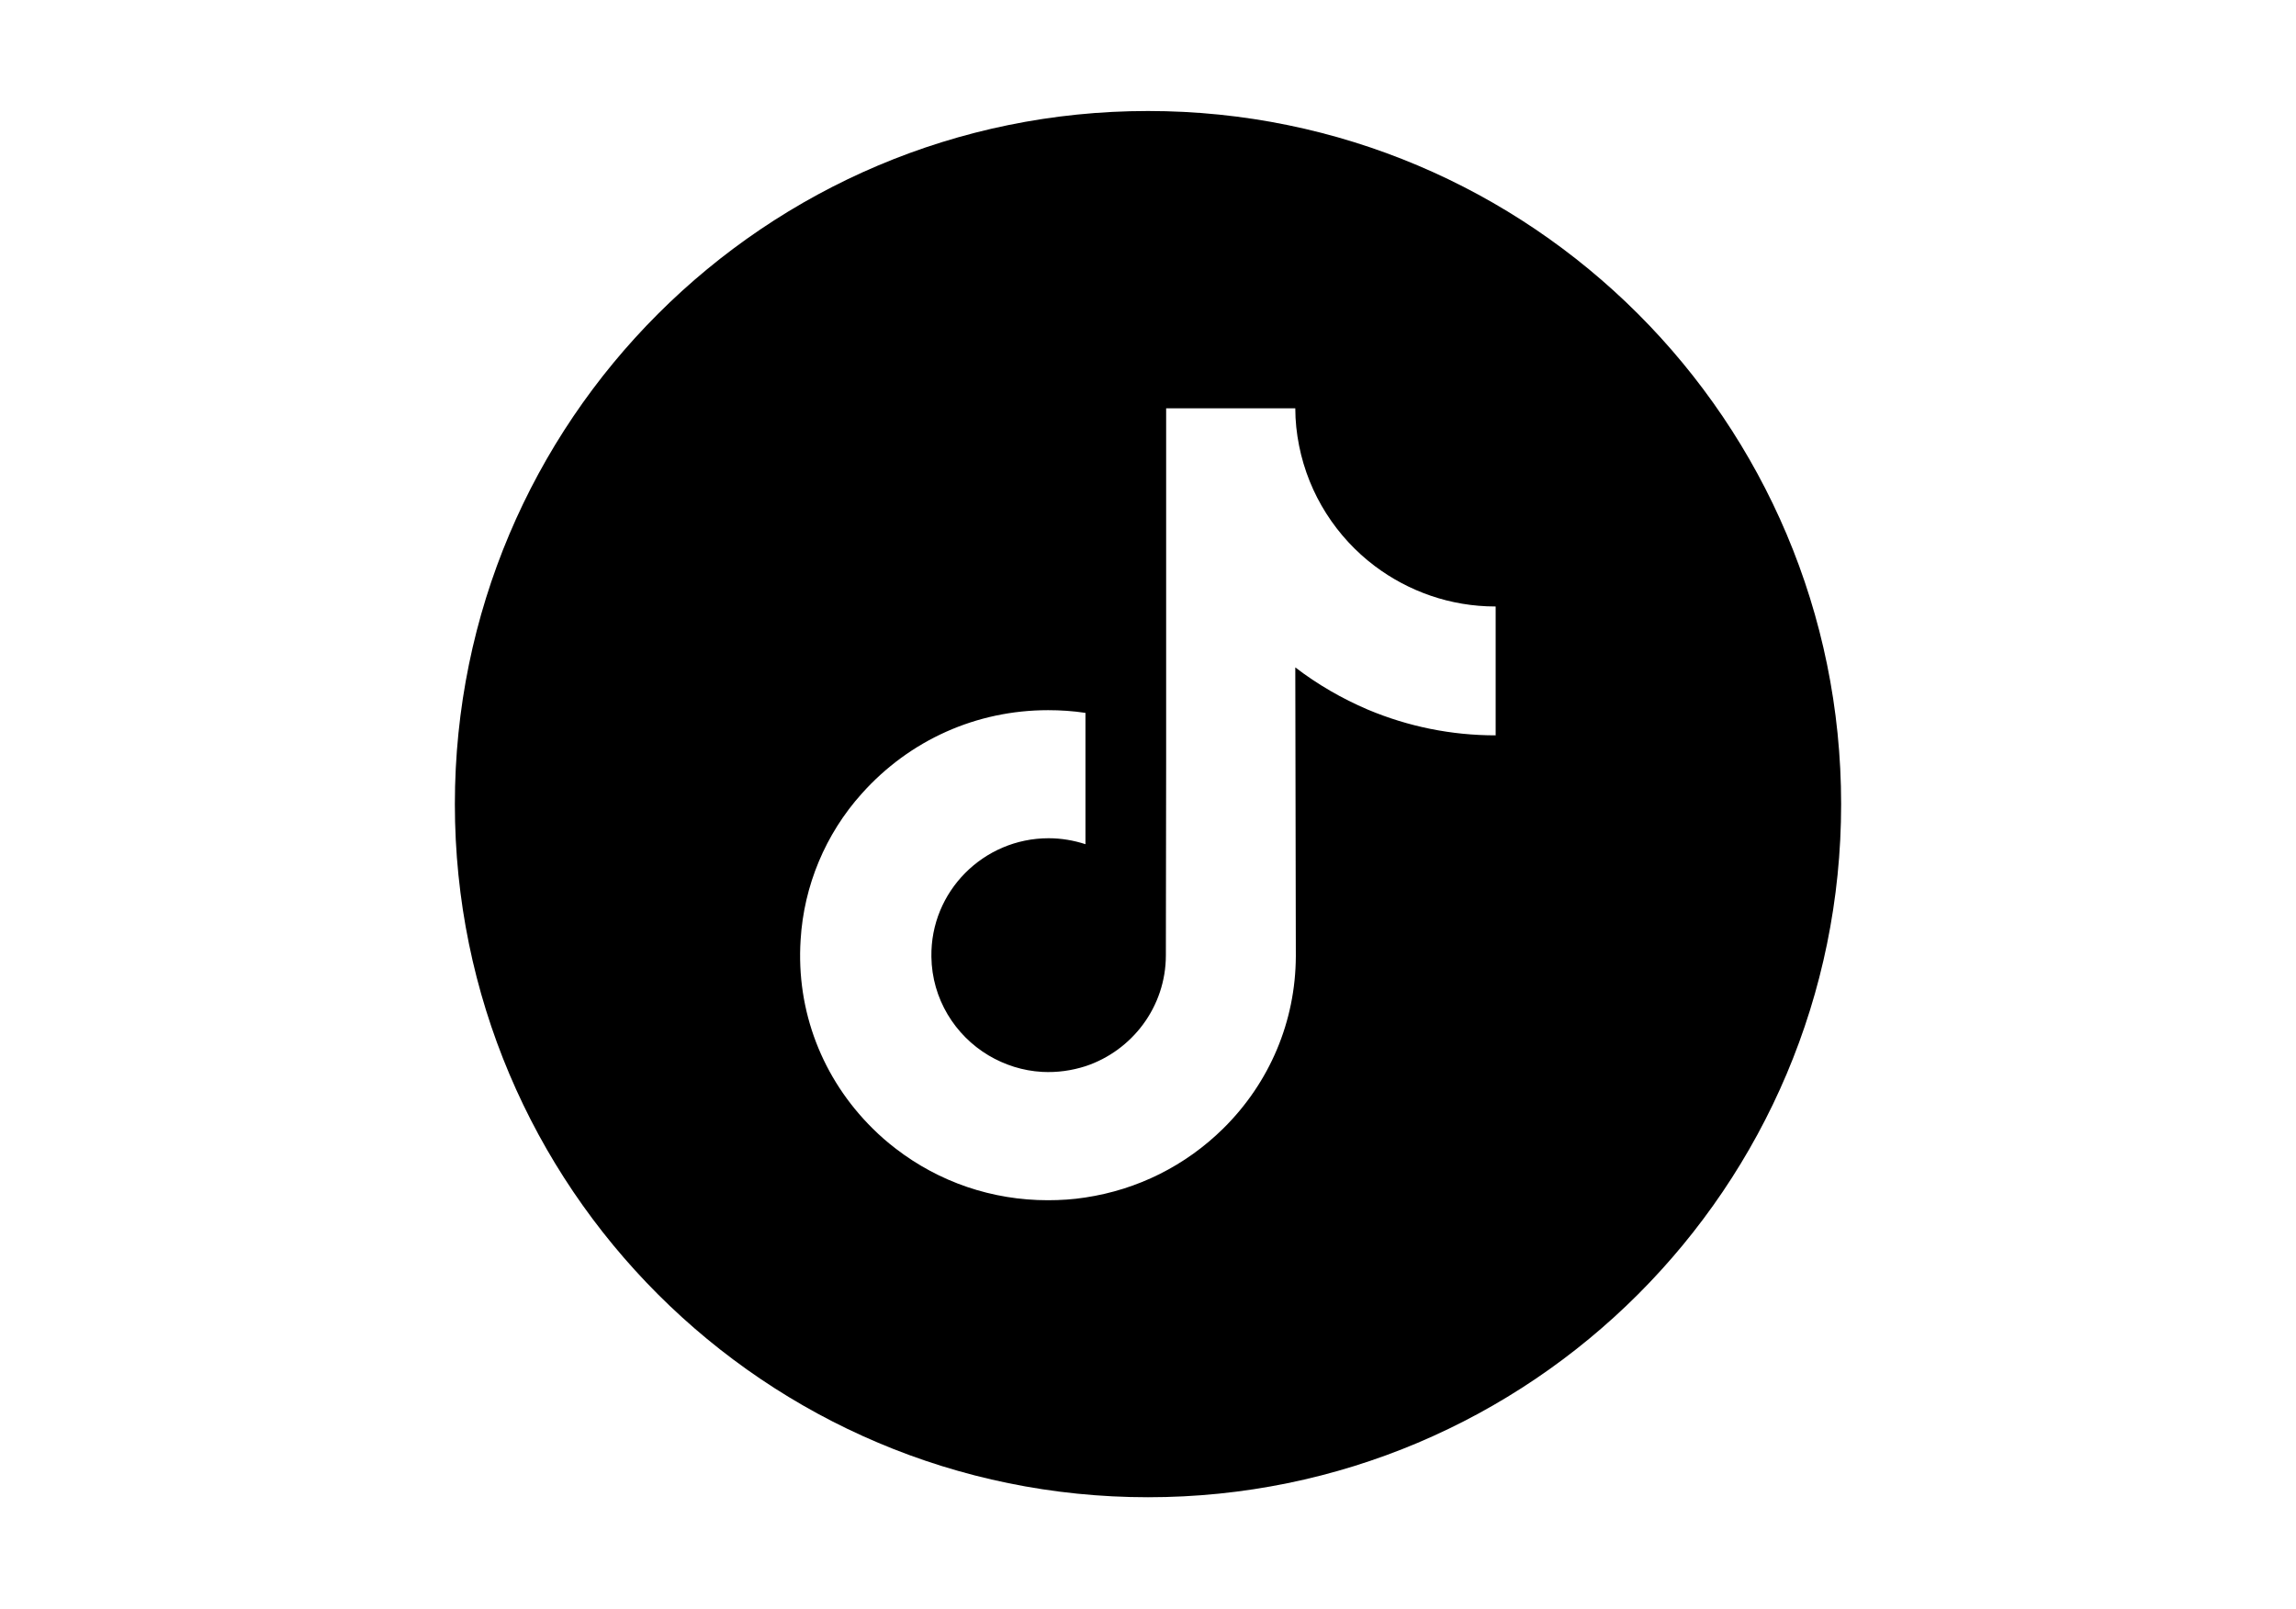
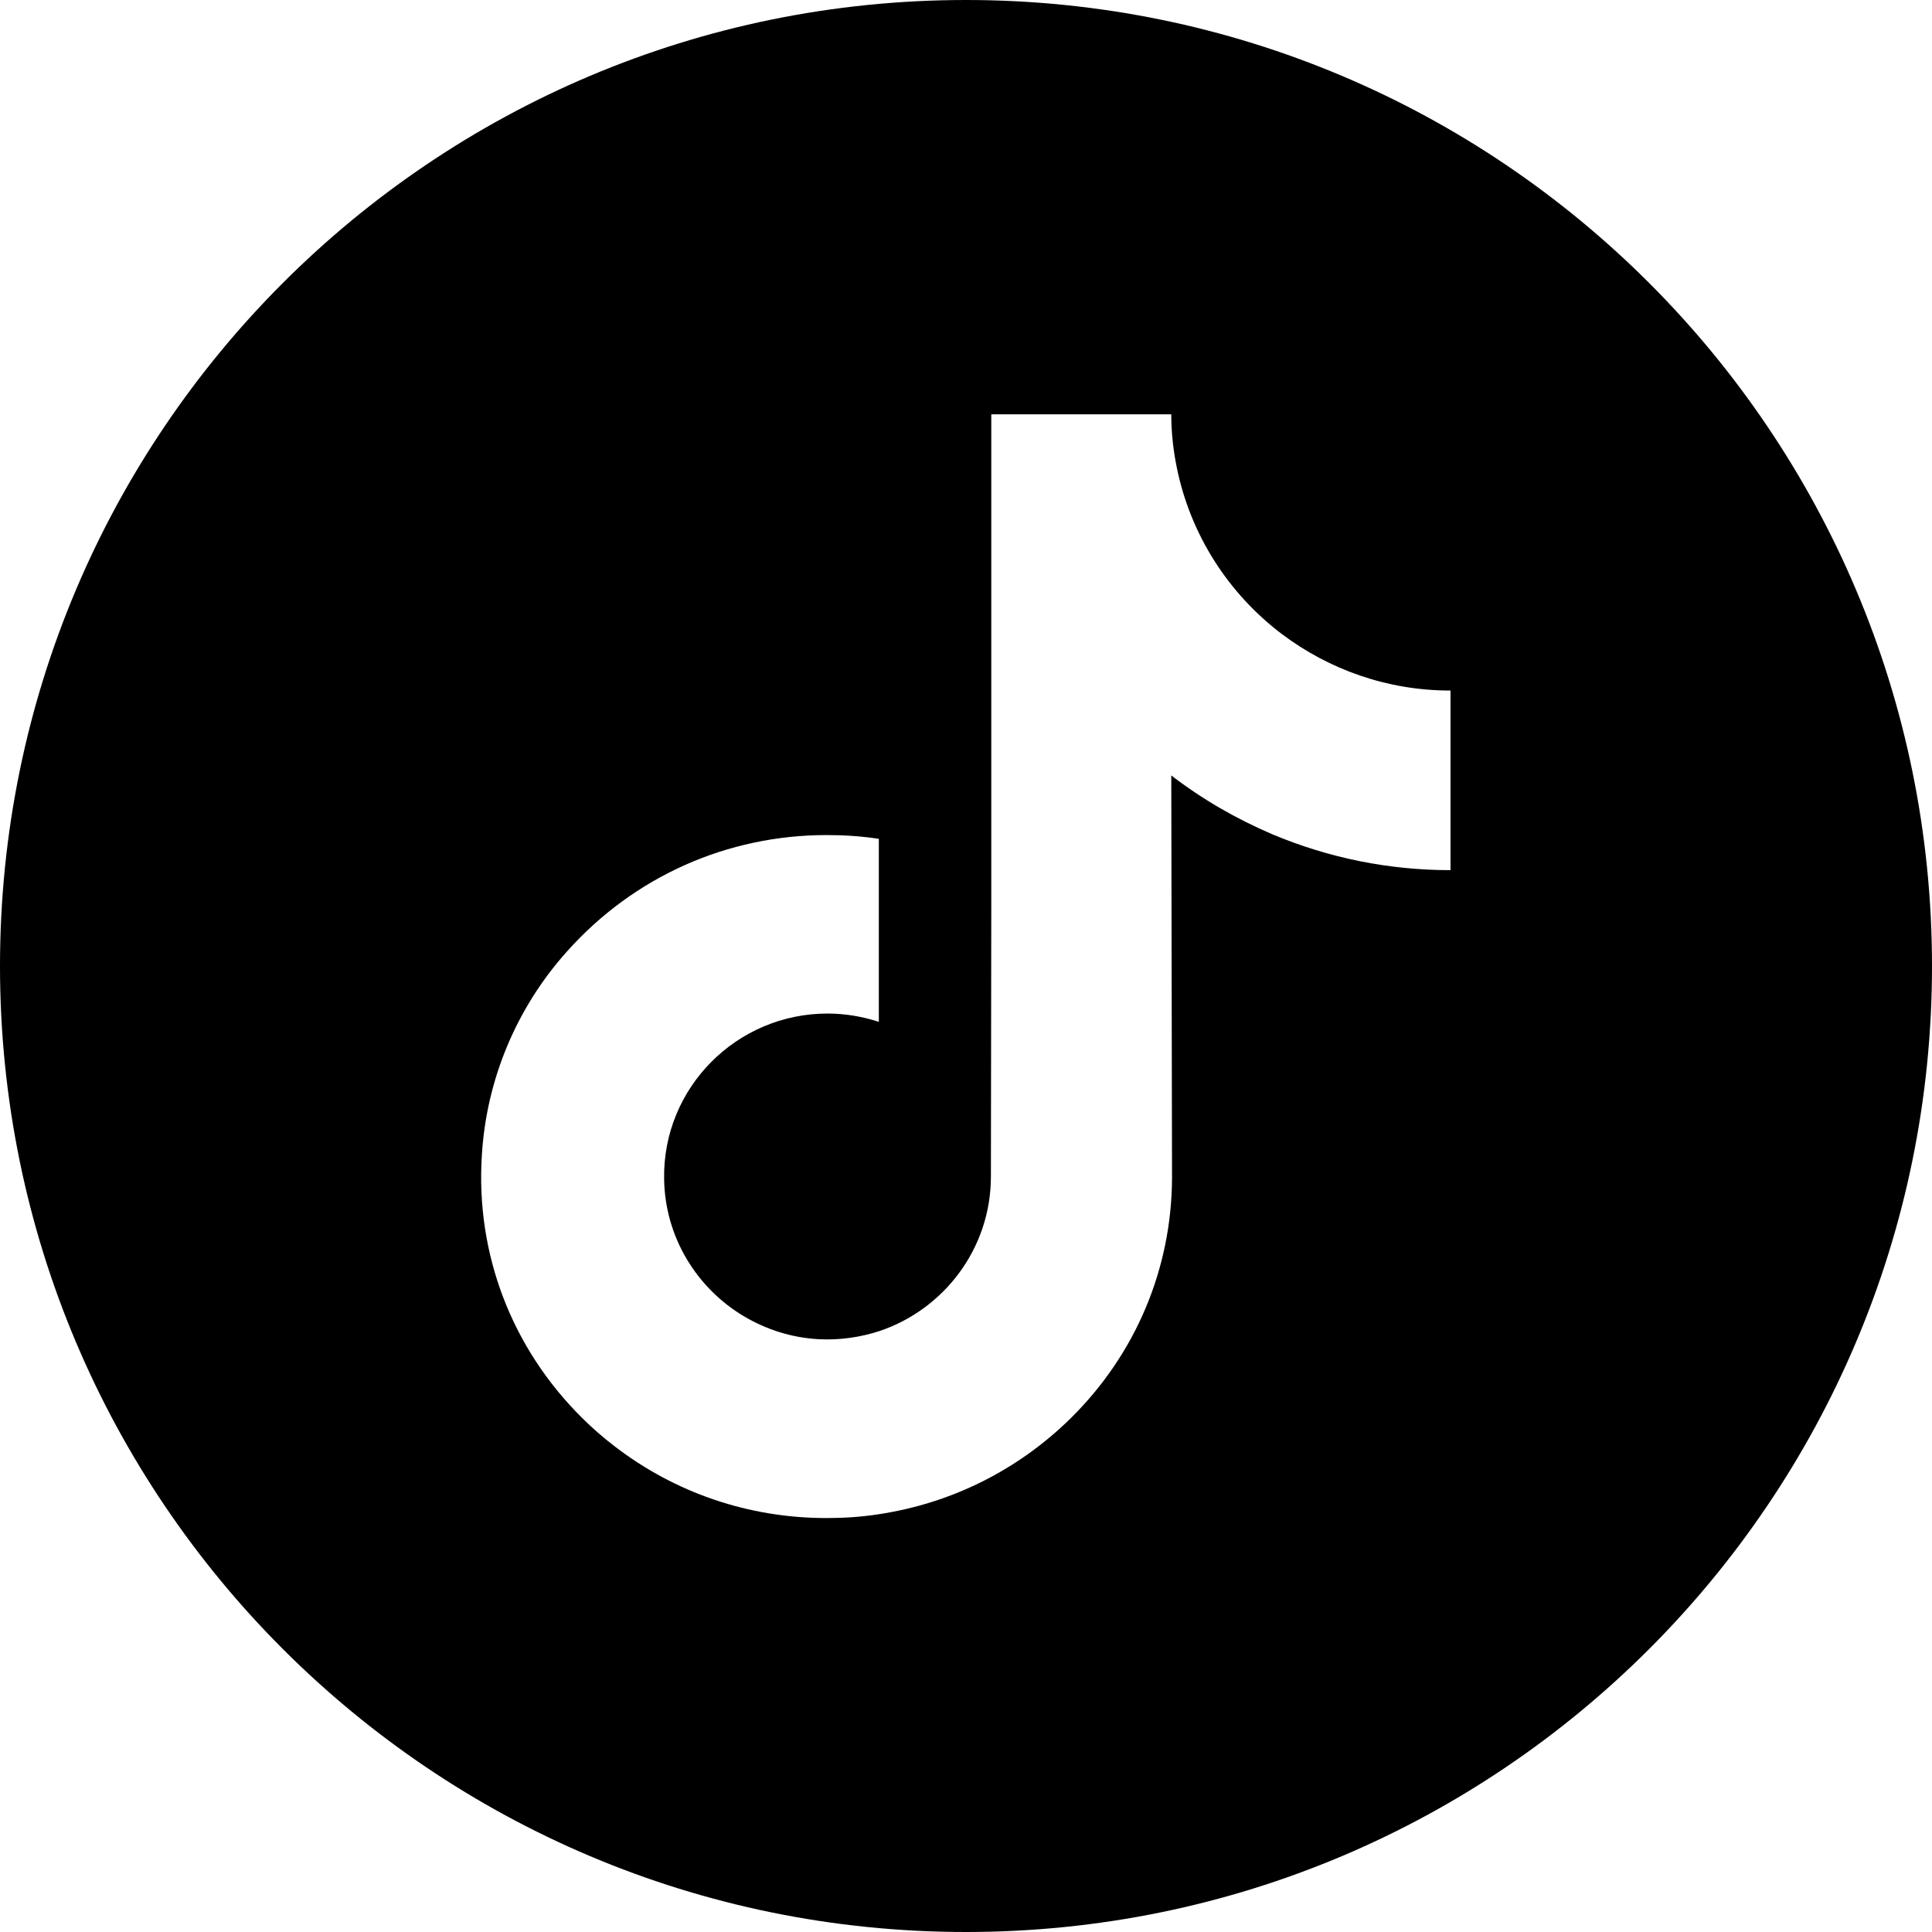
- <svg xmlns="http://www.w3.org/2000/svg" version="1.0" id="Capa_1" x="0px" y="0px" viewBox="0 0 848 594" style="enable-background:new 0 0 848 594;" xml:space="preserve">
-   <path d="M424,41c-141.4,0-256,114.6-256,256s114.6,256,256,256s256-114.6,256-256S565.4,41,424,41z M552.4,236.9v34.7  c-16.3,0-32.2-3.2-47.2-9.5c-9.6-4.1-18.6-9.3-26.8-15.6l0.2,106.7c-0.1,24-9.6,46.6-26.8,63.6c-14,13.8-31.7,22.6-51,25.5  c-4.5,0.7-9.1,1-13.8,1c-20.6,0-40.1-6.7-56.1-19c-3-2.3-5.9-4.8-8.6-7.5c-18.6-18.4-28.3-43.4-26.6-69.7c1.2-20,9.2-39.1,22.6-54  c17.7-19.8,42.4-30.8,68.8-30.8c4.6,0,9.2,0.3,13.8,1v12.8v35.7c-4.3-1.4-8.9-2.2-13.6-2.2c-24.1,0-43.7,19.7-43.3,43.8  c0.2,15.5,8.7,29,21.1,36.4c5.9,3.5,12.6,5.7,19.8,6.1c5.6,0.3,11-0.5,16-2.1c17.2-5.7,29.7-21.9,29.7-41l0.1-71.4V150.8h47.7  c0,4.7,0.5,9.3,1.4,13.8c3.6,18.1,13.8,33.8,28,44.5c12.4,9.3,27.8,14.9,44.5,14.9c0,0,0.1,0,0.1,0L552.4,236.9L552.4,236.9z" />
+ <svg xmlns="http://www.w3.org/2000/svg" version="1.0" id="Capa_1" x="0px" y="0px" viewBox="0 0 512 512" xml:space="preserve" width="512" height="512">
+   <defs id="defs1" />
+   <path d="M 256,0 C 114.6,0 0,114.6 0,256 0,397.4 114.6,512 256,512 397.4,512 512,397.4 512,256 512,114.6 397.4,0 256,0 Z m 128.4,195.9 v 34.7 c -16.3,0 -32.2,-3.2 -47.2,-9.5 -9.6,-4.1 -18.6,-9.3 -26.8,-15.6 l 0.2,106.7 c -0.1,24 -9.6,46.6 -26.8,63.6 -14,13.8 -31.7,22.6 -51,25.5 -4.5,0.7 -9.1,1 -13.8,1 -20.6,0 -40.1,-6.7 -56.1,-19 -3,-2.3 -5.9,-4.8 -8.6,-7.5 -18.6,-18.4 -28.3,-43.4 -26.6,-69.7 1.2,-20 9.2,-39.1 22.6,-54 17.7,-19.8 42.4,-30.8 68.8,-30.8 4.6,0 9.2,0.3 13.8,1 v 12.8 35.7 c -4.3,-1.4 -8.9,-2.2 -13.6,-2.2 -24.1,0 -43.7,19.7 -43.3,43.8 0.2,15.5 8.7,29 21.1,36.4 5.9,3.5 12.6,5.7 19.8,6.1 5.6,0.3 11,-0.5 16,-2.1 17.2,-5.7 29.7,-21.9 29.7,-41 l 0.1,-71.4 V 109.8 h 47.7 c 0,4.7 0.5,9.3 1.4,13.8 3.6,18.1 13.8,33.8 28,44.5 12.4,9.3 27.8,14.9 44.5,14.9 0,0 0.1,0 0.1,0 z" id="path1" />
</svg>
